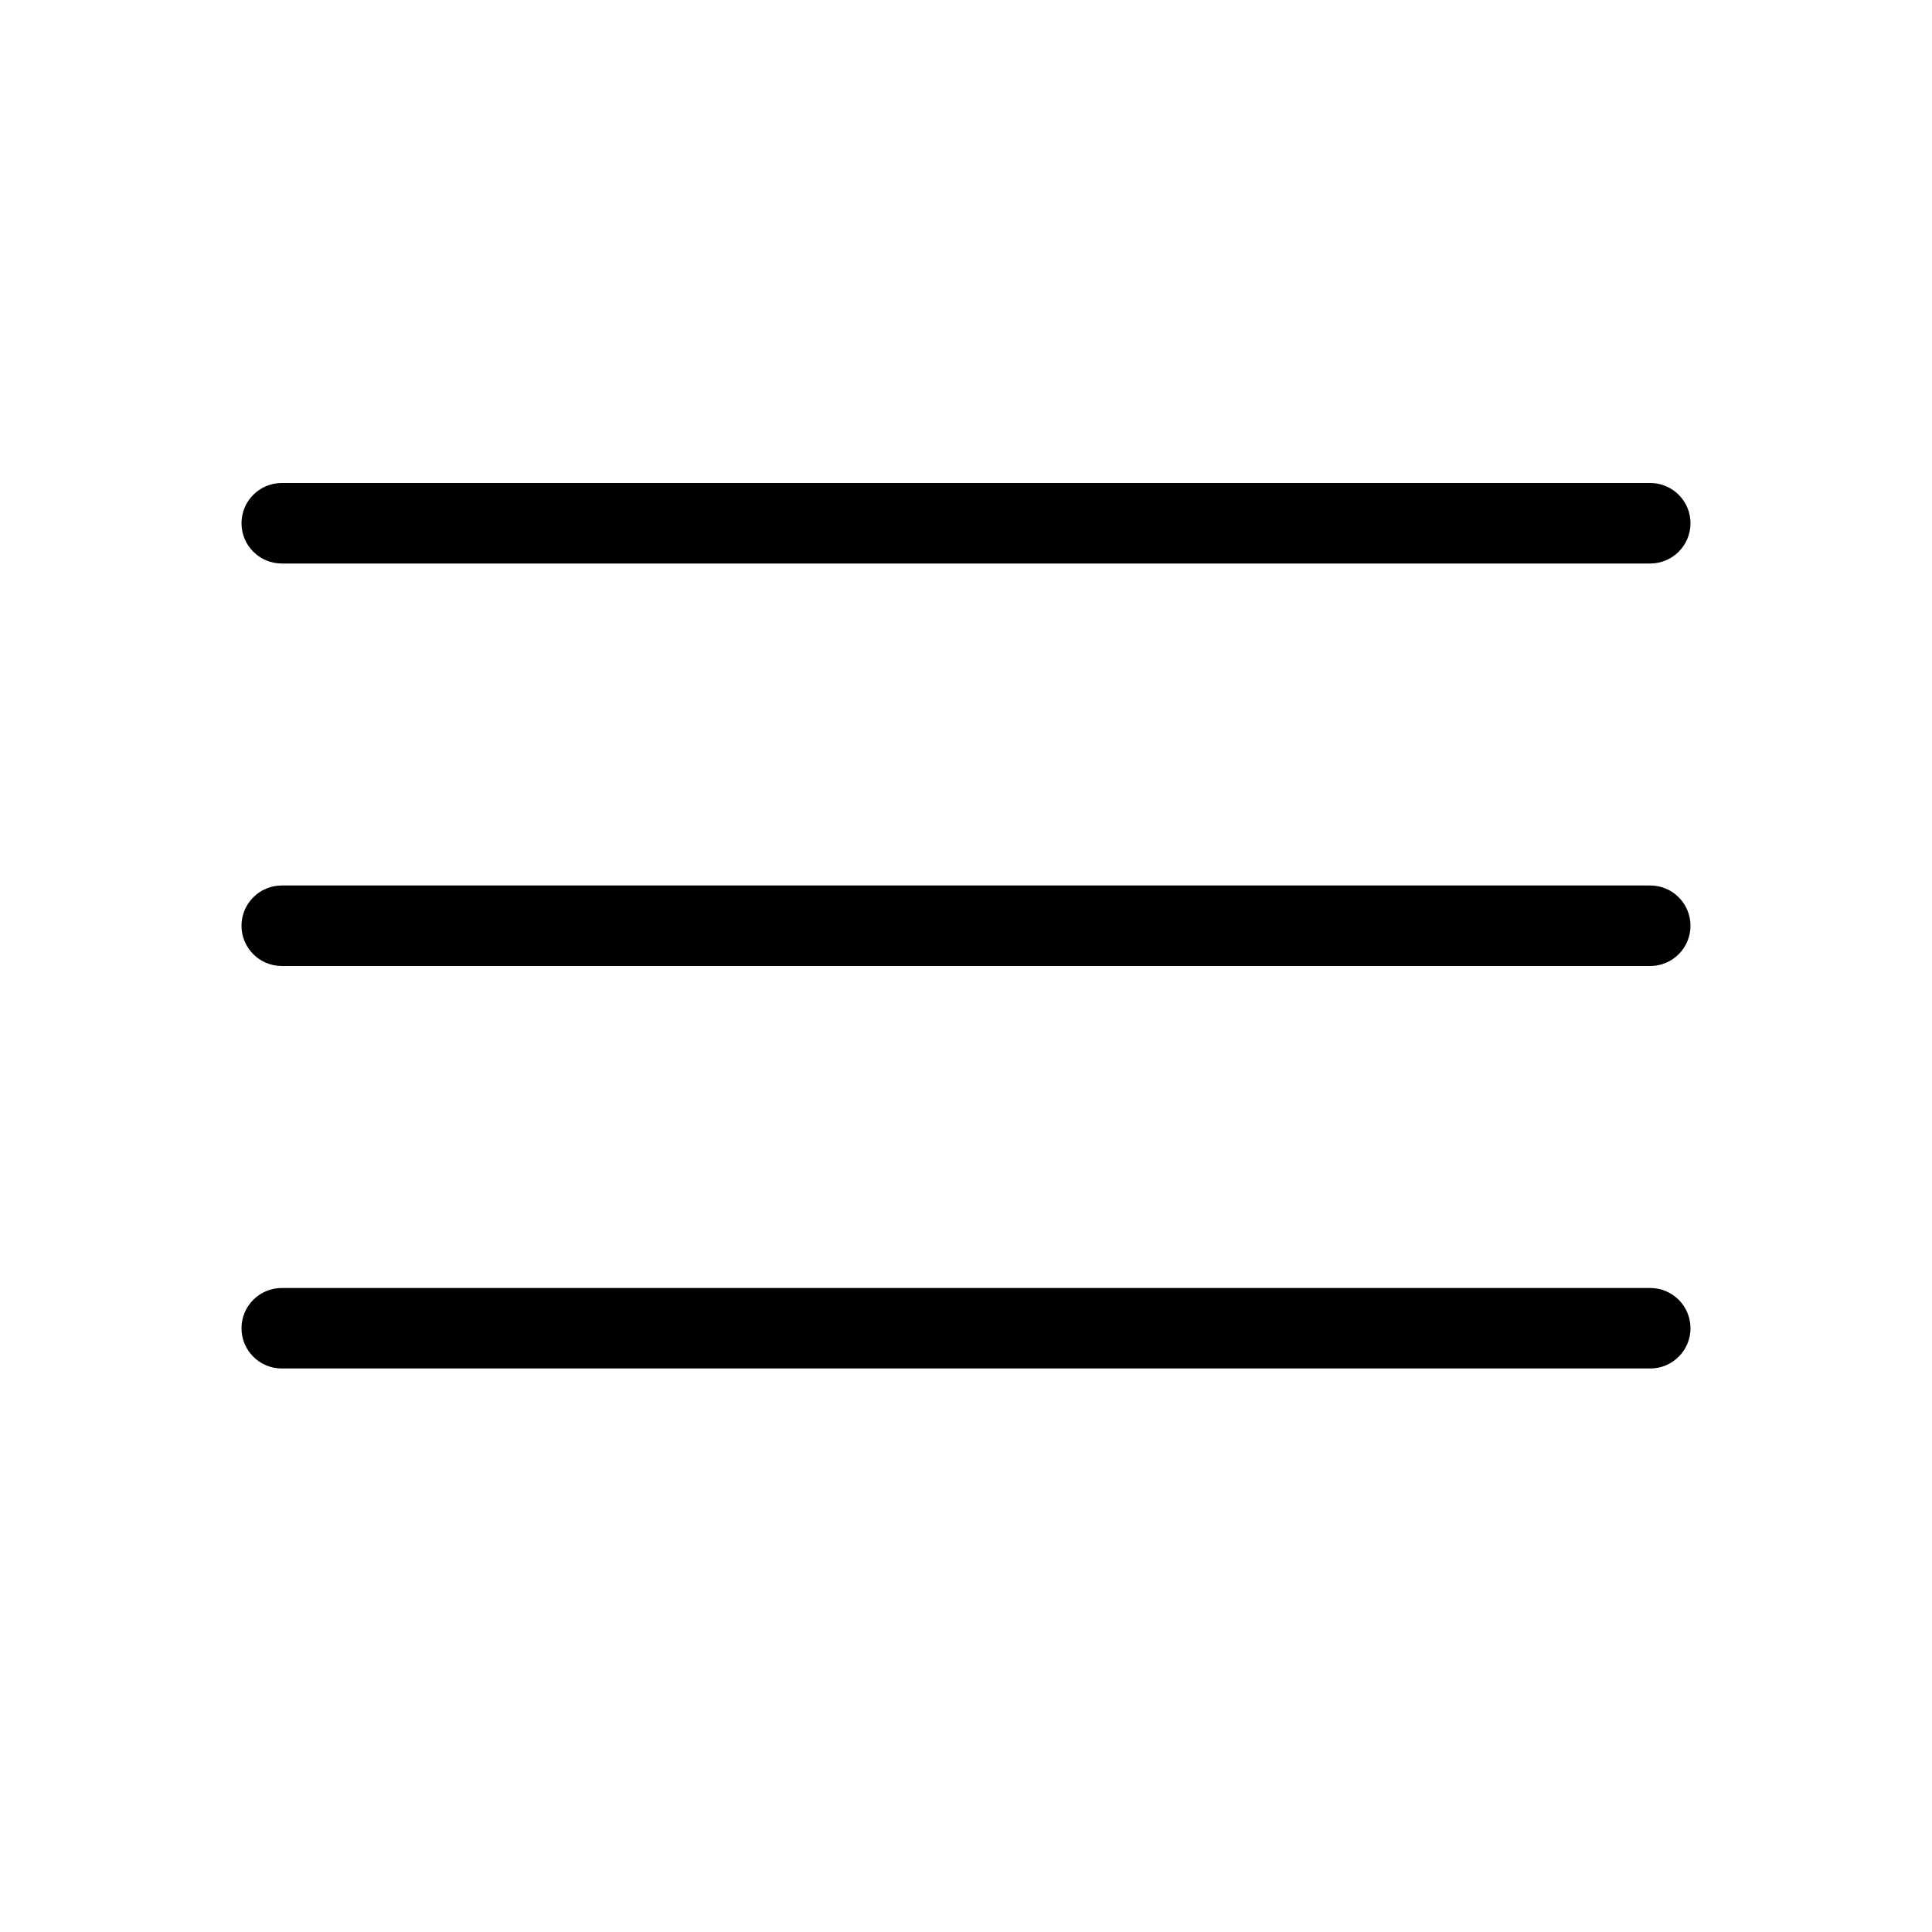
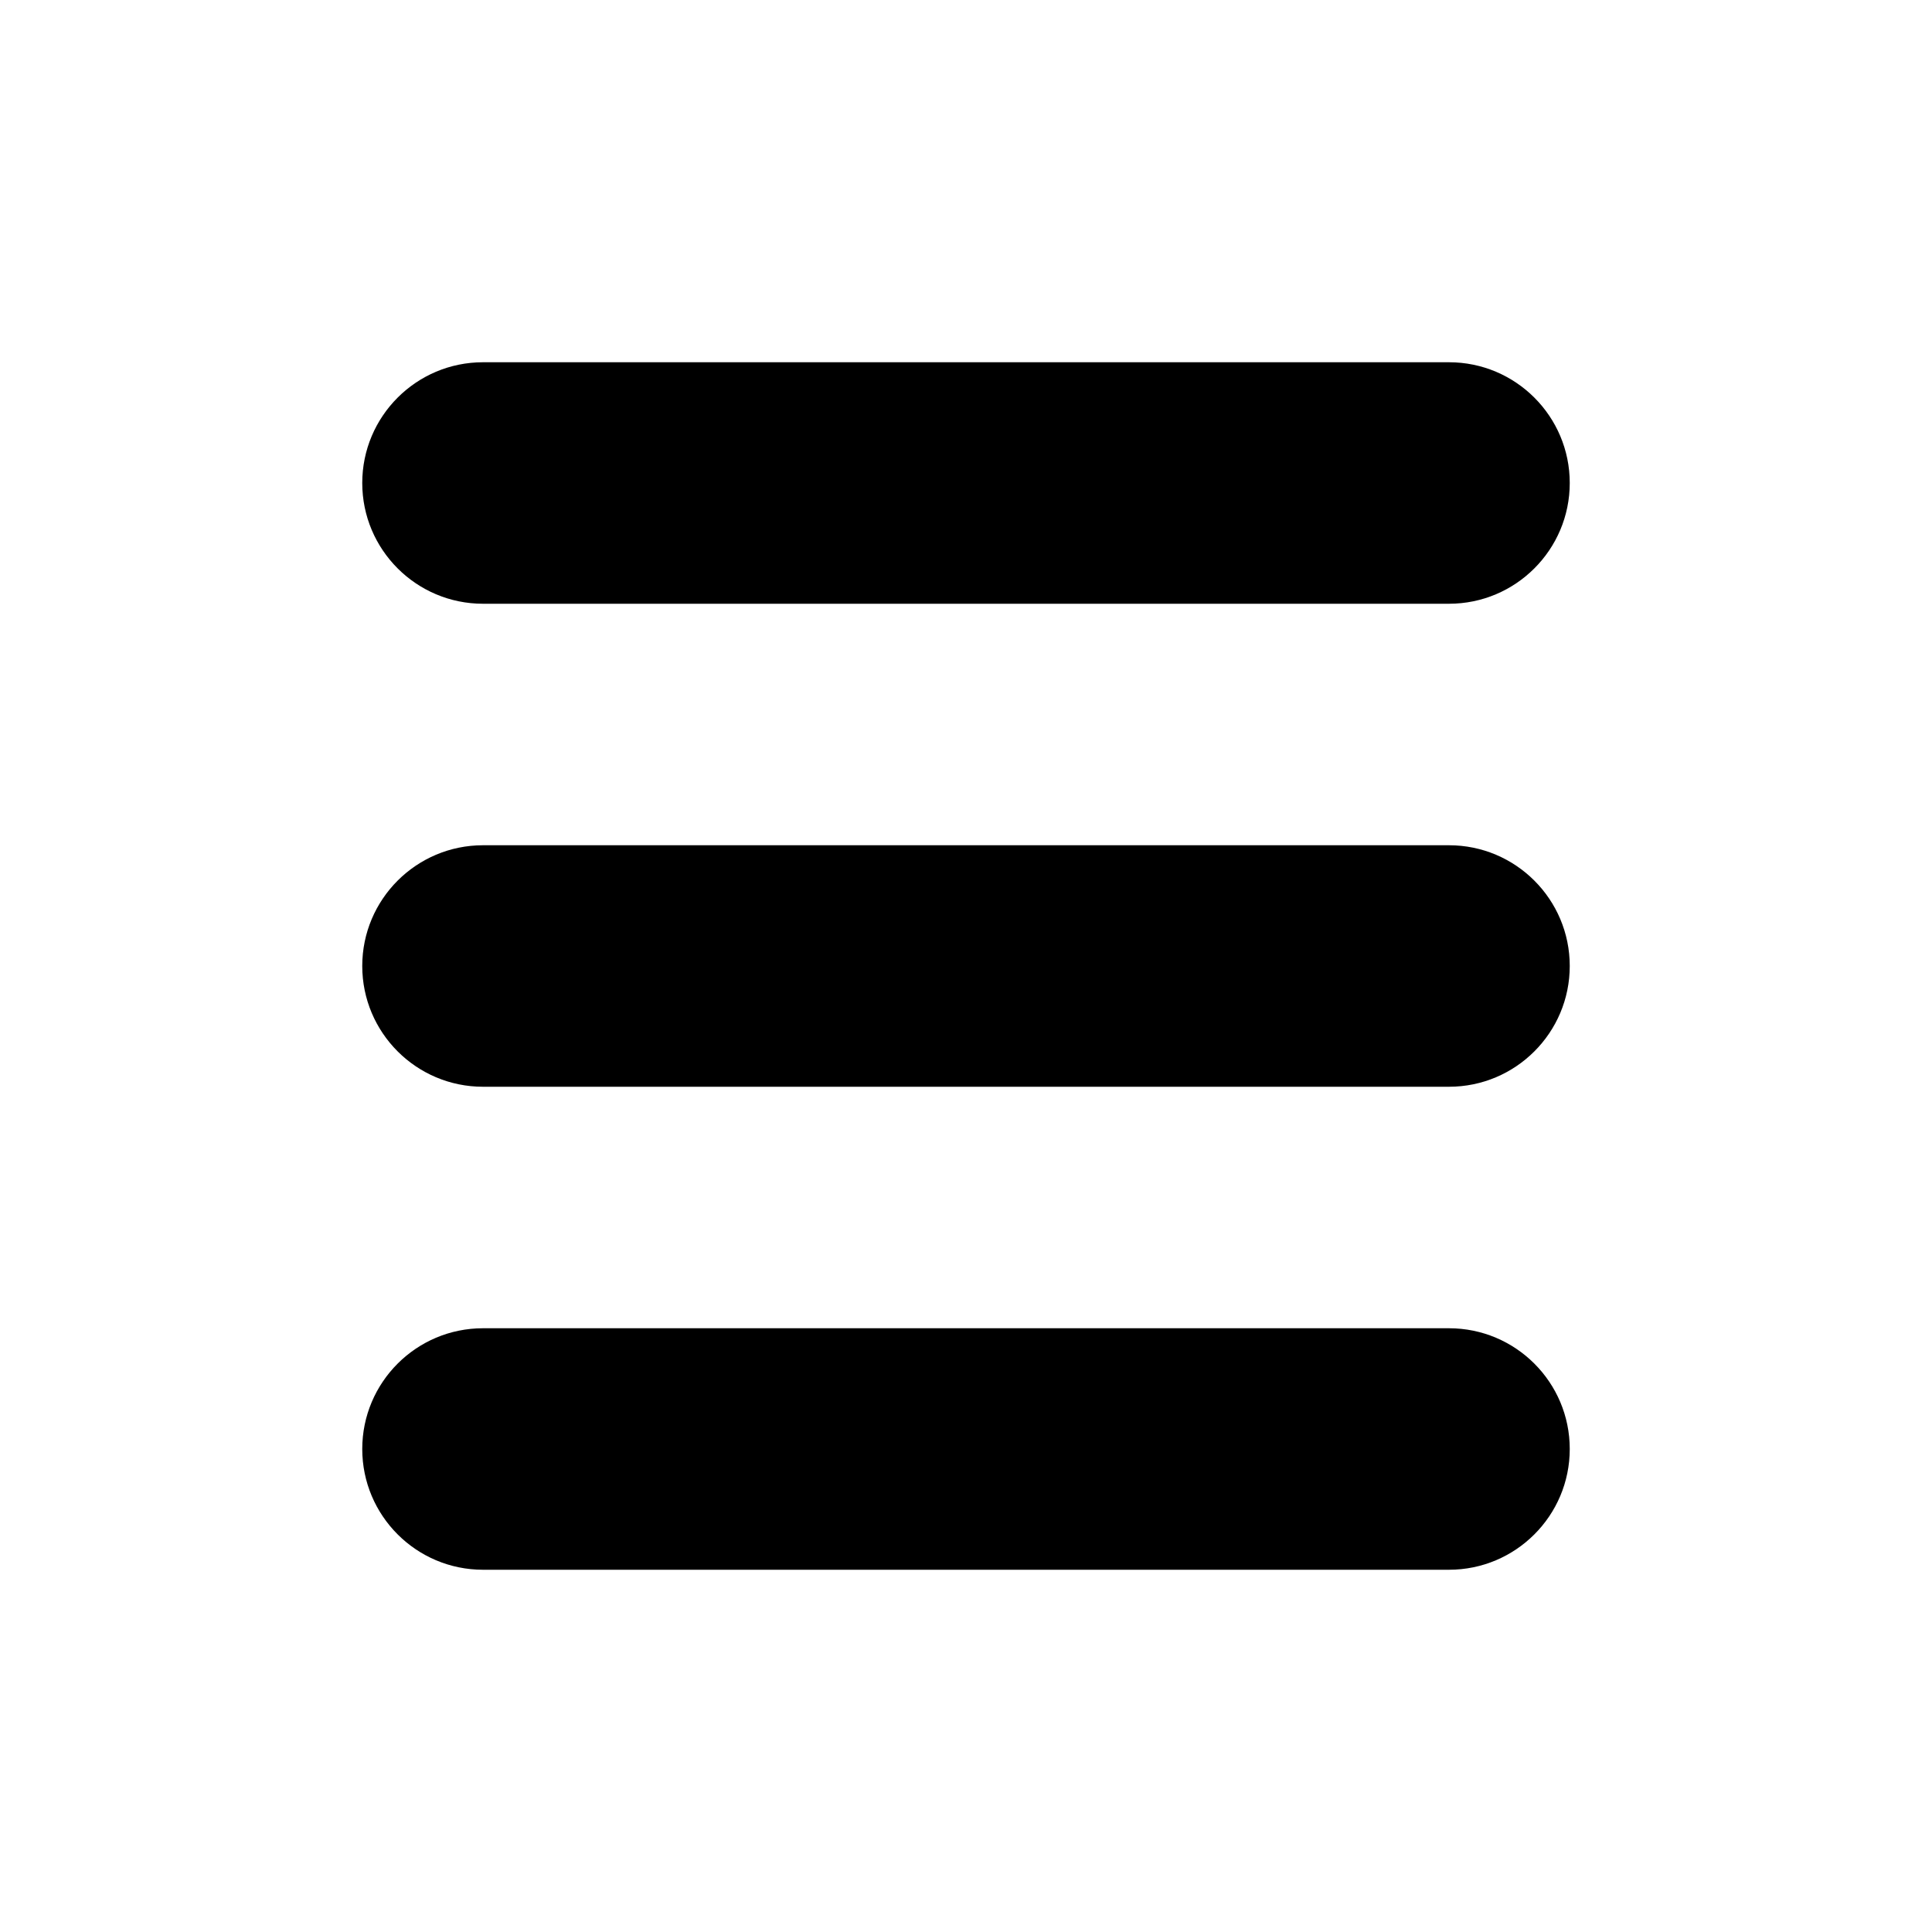
- <svg xmlns="http://www.w3.org/2000/svg" width="24" height="24" viewBox="0 0 24 24">
-   <path d="M3.5,7 C3.224,7 3,6.776 3,6.5 C3,6.224 3.224,6 3.5,6 L20.5,6 C20.776,6 21,6.224 21,6.5 C21,6.776 20.776,7 20.5,7 L3.5,7 Z M3.5,12 C3.224,12 3,11.776 3,11.5 C3,11.224 3.224,11 3.5,11 L20.5,11 C20.776,11 21,11.224 21,11.5 C21,11.776 20.776,12 20.5,12 L3.5,12 Z M3.5,17 C3.224,17 3,16.776 3,16.5 C3,16.224 3.224,16 3.5,16 L20.5,16 C20.776,16 21,16.224 21,16.5 C21,16.776 20.776,17 20.5,17 L3.5,17 Z" />
+ <svg xmlns="http://www.w3.org/2000/svg" enable-background="new 0 0 32 32" id="Glyph" version="1.1" viewBox="0 0 32 32" xml:space="preserve">
+   <path d="M26,16c0,1.104-0.896,2-2,2H8c-1.104,0-2-0.896-2-2s0.896-2,2-2h16C25.104,14,26,14.896,26,16z" id="XMLID_314_" />
+   <path d="M26,8c0,1.104-0.896,2-2,2H8c-1.104,0-2-0.896-2-2s0.896-2,2-2h16C25.104,6,26,6.896,26,8z" id="XMLID_315_" />
+   <path d="M26,24c0,1.104-0.896,2-2,2H8c-1.104,0-2-0.896-2-2s0.896-2,2-2h16C25.104,22,26,22.896,26,24z" id="XMLID_316_" />
</svg>
